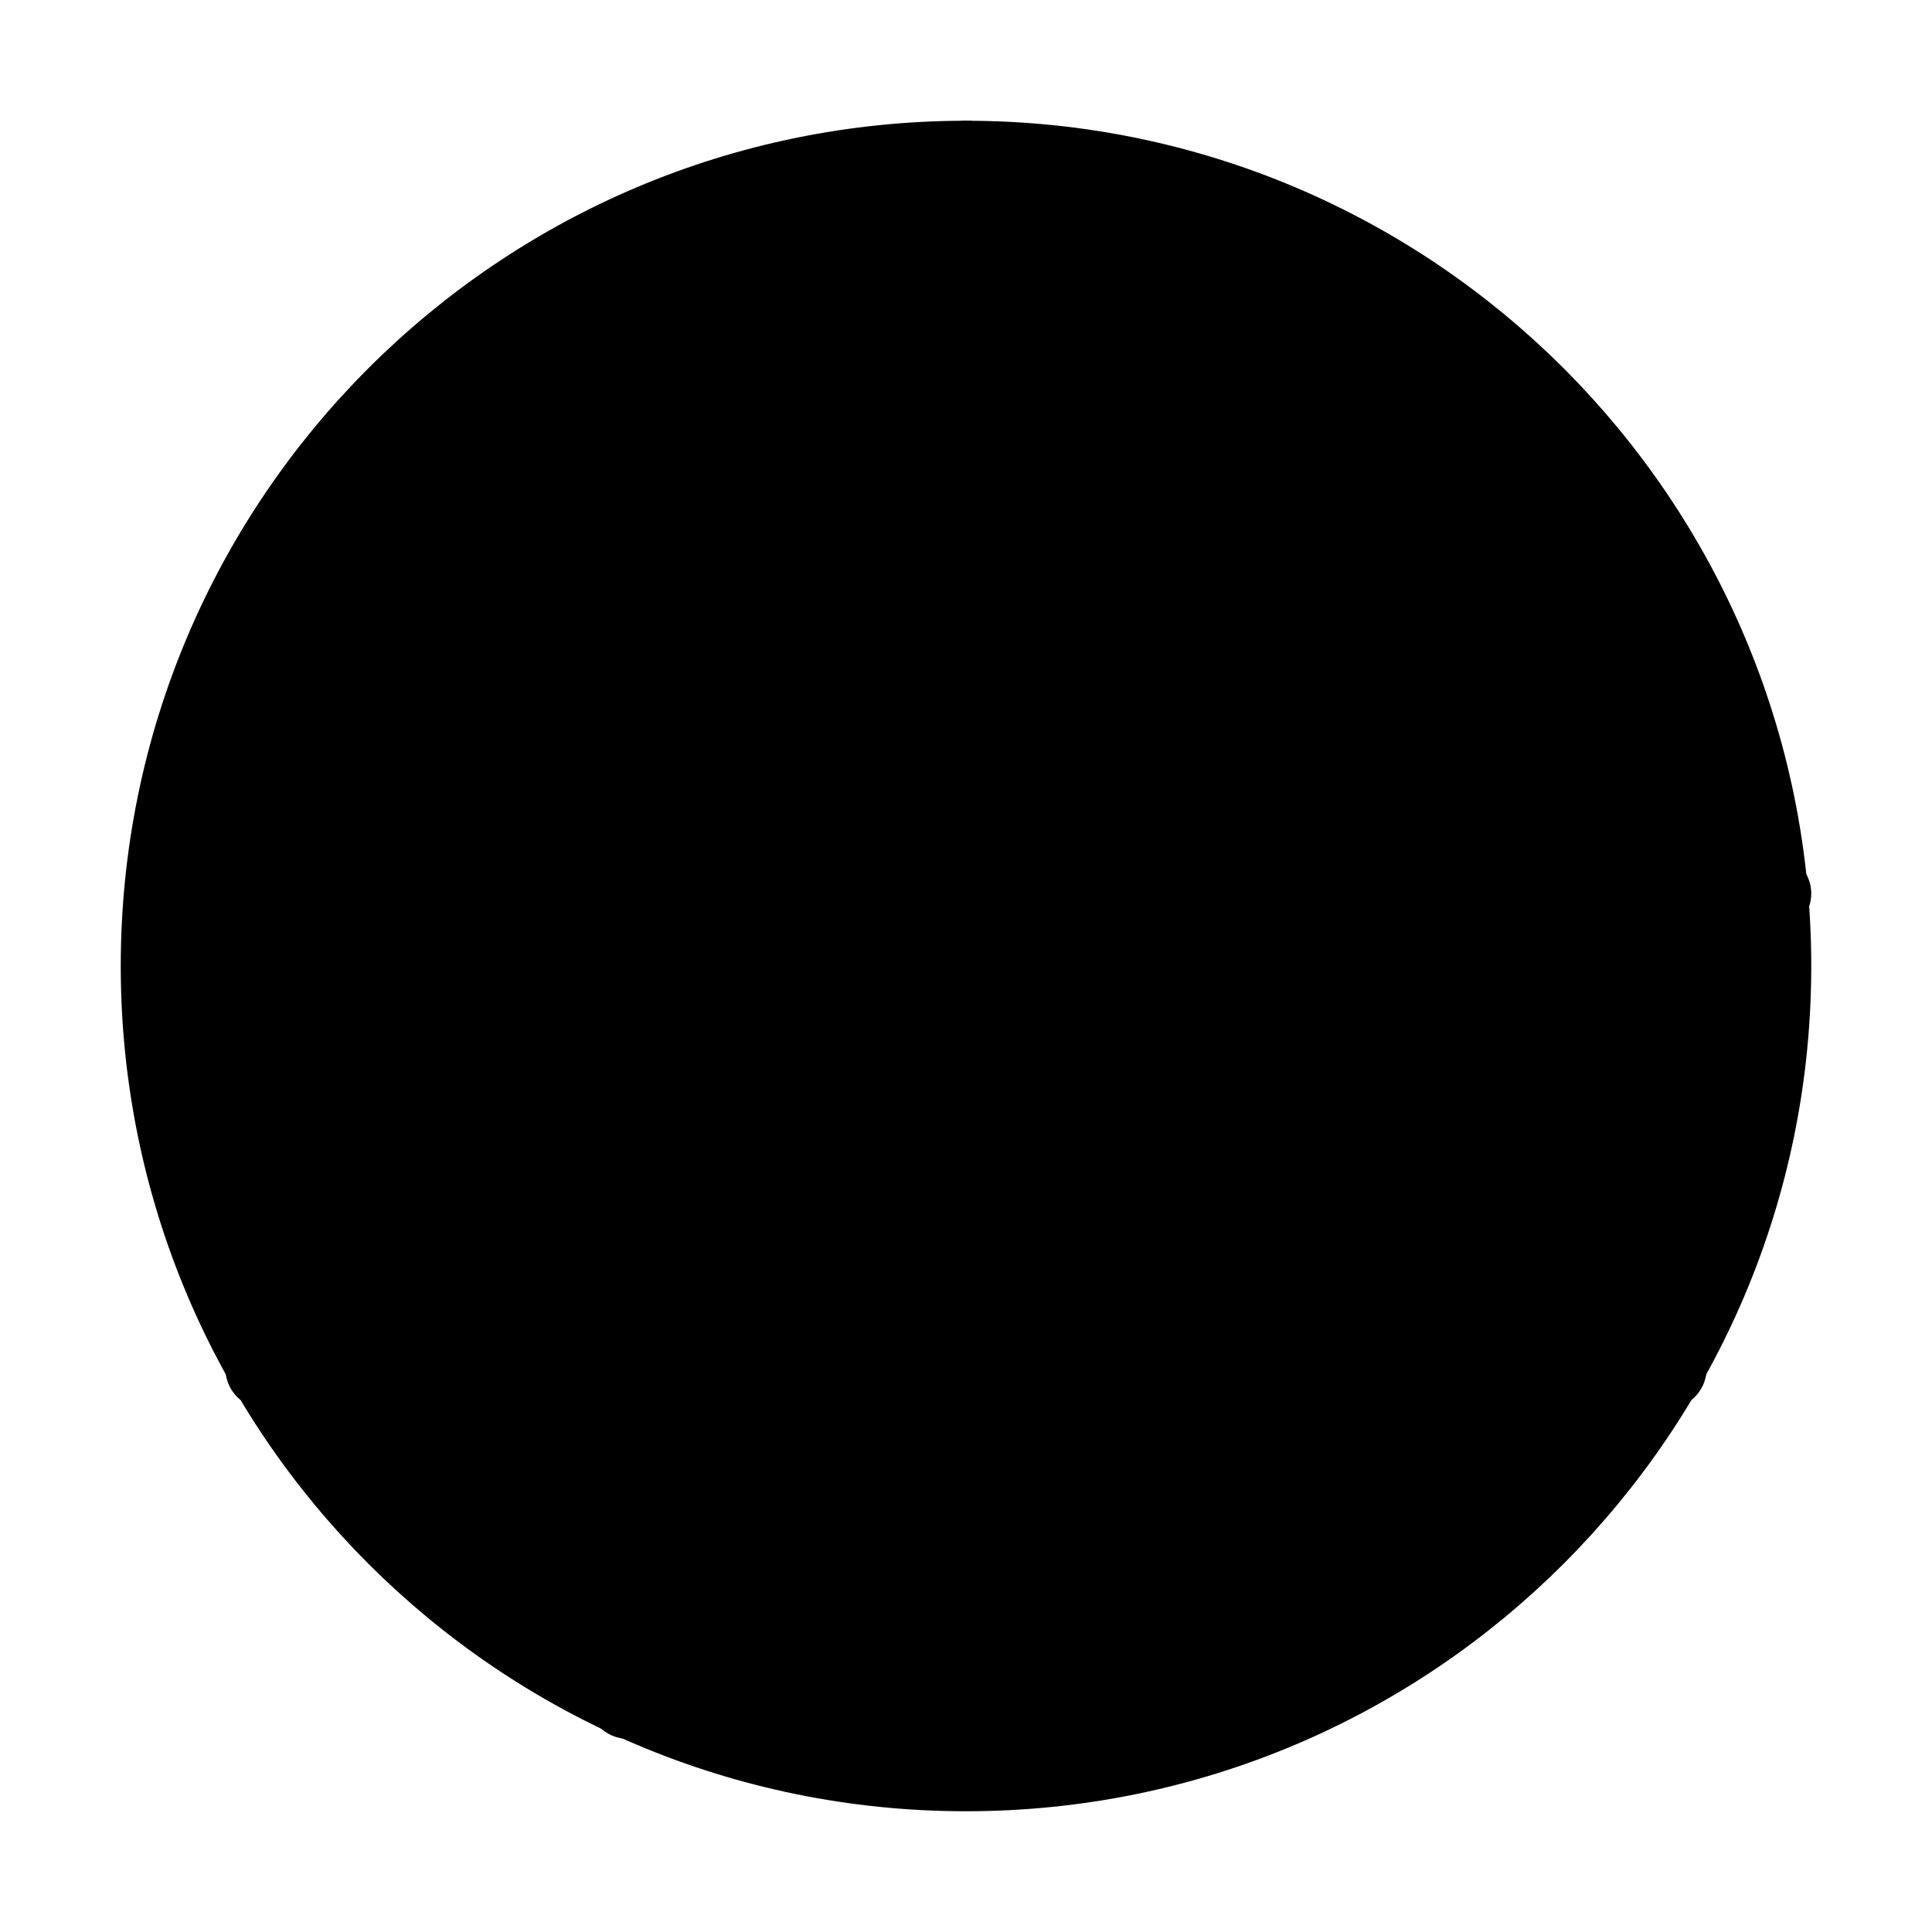
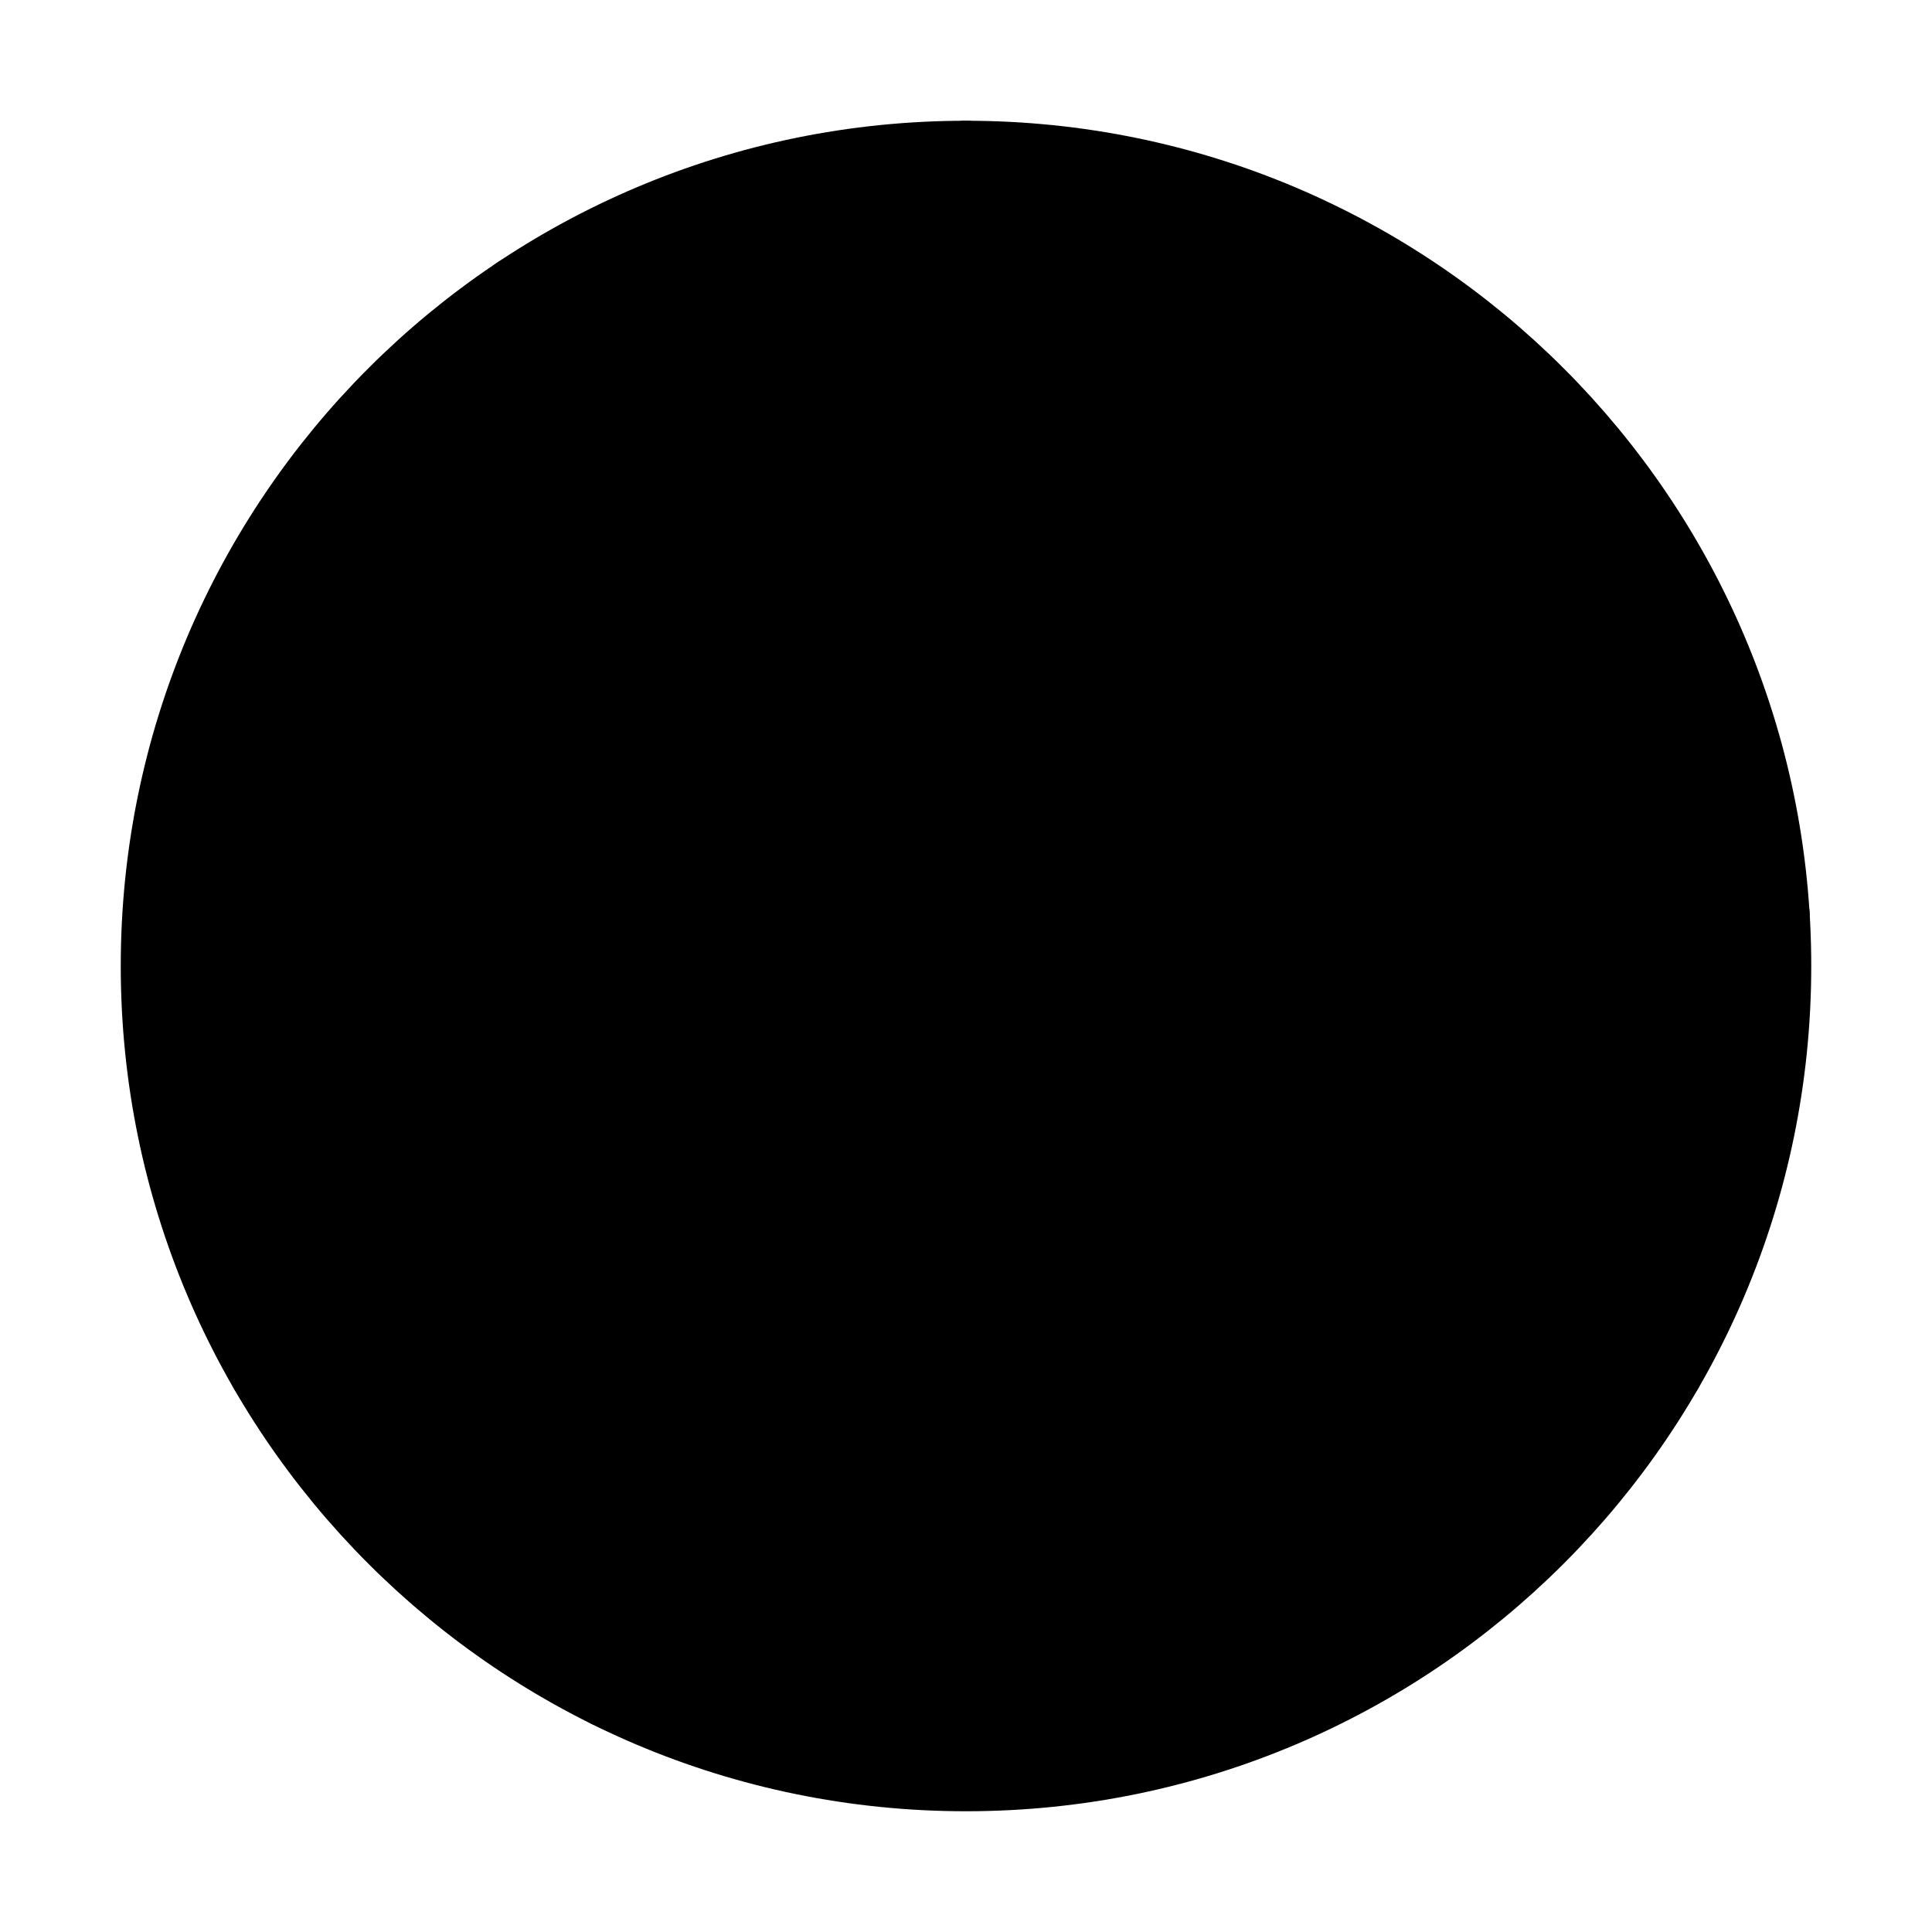
<svg xmlns="http://www.w3.org/2000/svg" width="24" height="24" viewBox="0 0 24 24" fill="currentColor" stroke="currentColor" stroke-width="calc((100vw - 100vh) / 10)" stroke-linecap="round" stroke-linejoin="round">
-   <path vector-effect="non-scaling-stroke" d="M11.1 7.1a16.55 16.55 0 0 1 10.9 4" />
-   <path vector-effect="non-scaling-stroke" d="M12 12a12.6 12.6 0 0 1-8.7 5" />
-   <path vector-effect="non-scaling-stroke" d="M16.8 13.6a16.55 16.55 0 0 1-9 7.5" />
-   <path vector-effect="non-scaling-stroke" d="M20.7 17a12.8 12.8 0 0 0-8.7-5 13.3 13.3 0 0 1 0-10" />
-   <path vector-effect="non-scaling-stroke" d="M6.3 3.8a16.55 16.55 0 0 0 1.9 11.5" />
+   <path vector-effect="non-scaling-stroke" d="M11 7a16 16 20 0 1 10.98 4.362" />
+   <path vector-effect="non-scaling-stroke" d="M12 12a13 13 0 0 1-8.66 5" />
+   <path vector-effect="non-scaling-stroke" d="M16.83 13.634a16 16 0 0 1-9.267 7.328" />
+   <path vector-effect="non-scaling-stroke" d="M20.66 17A13 13 0 0 0 12 12a13 13 0 0 1 0-10" />
+   <path vector-effect="non-scaling-stroke" d="M8.17 15.366a16 16 0 0 1-1.713-11.69" />
  <circle vector-effect="non-scaling-stroke" cx="12" cy="12" r="10" />
</svg>
